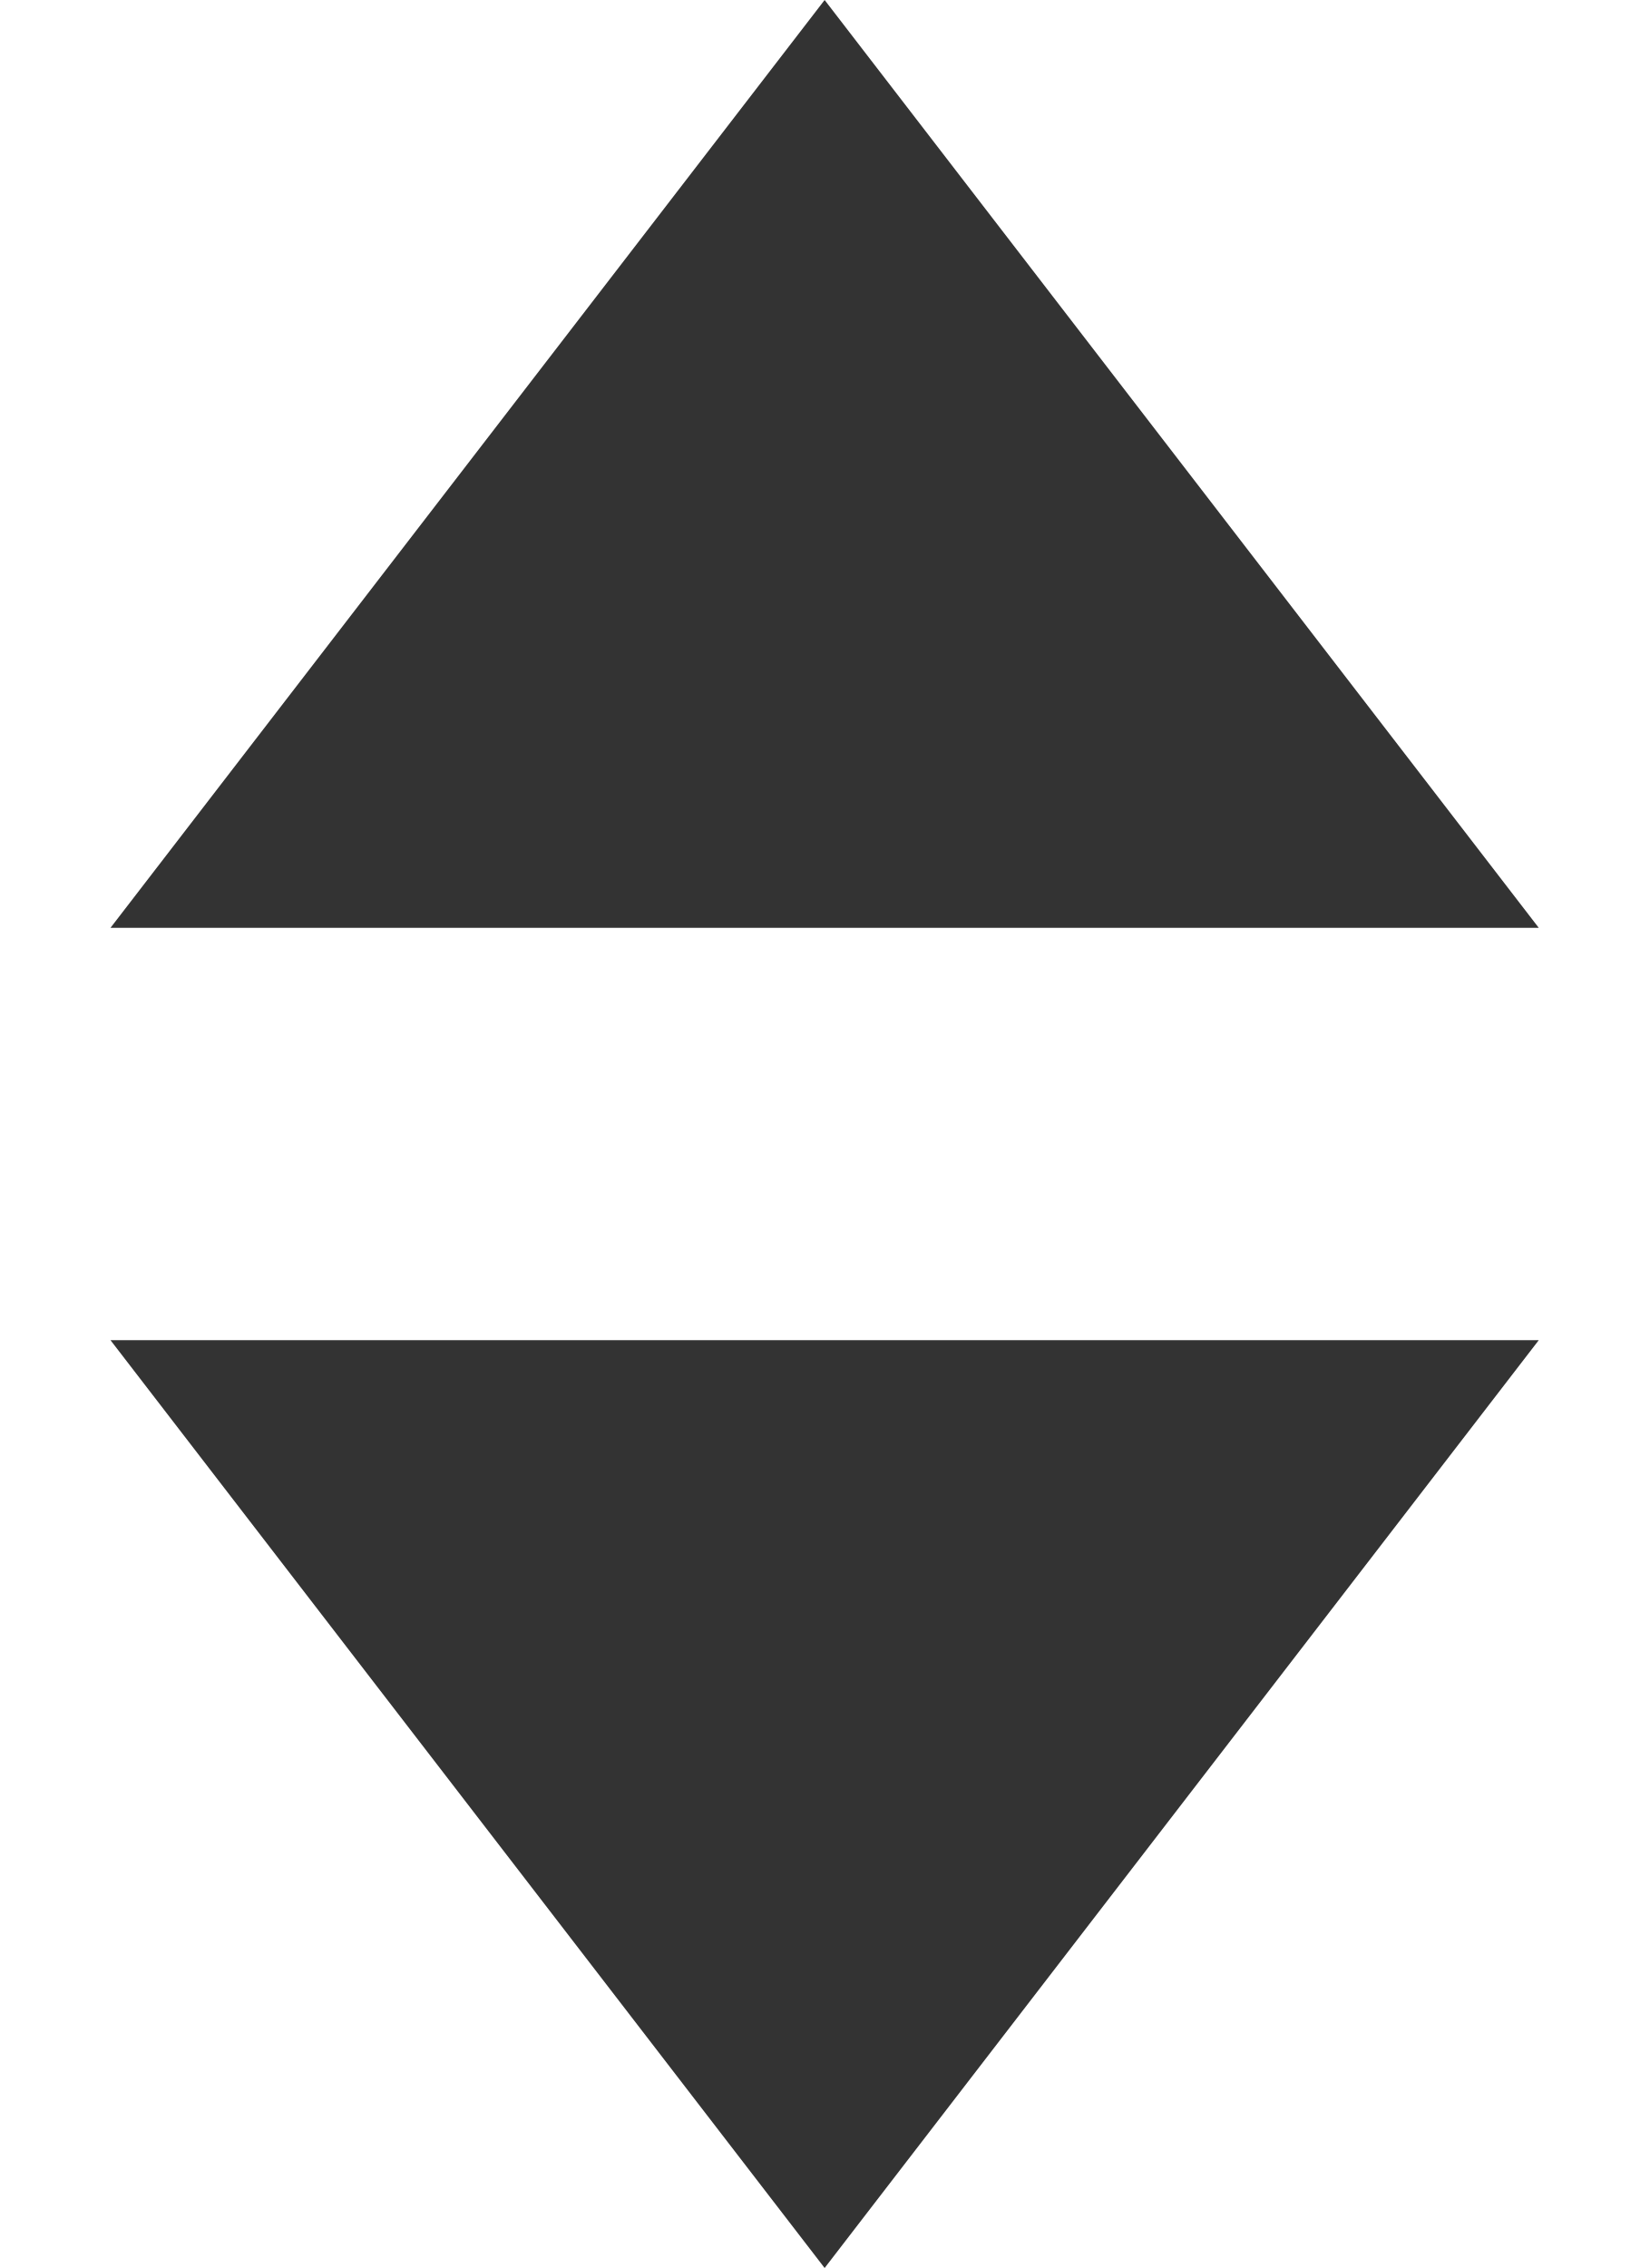
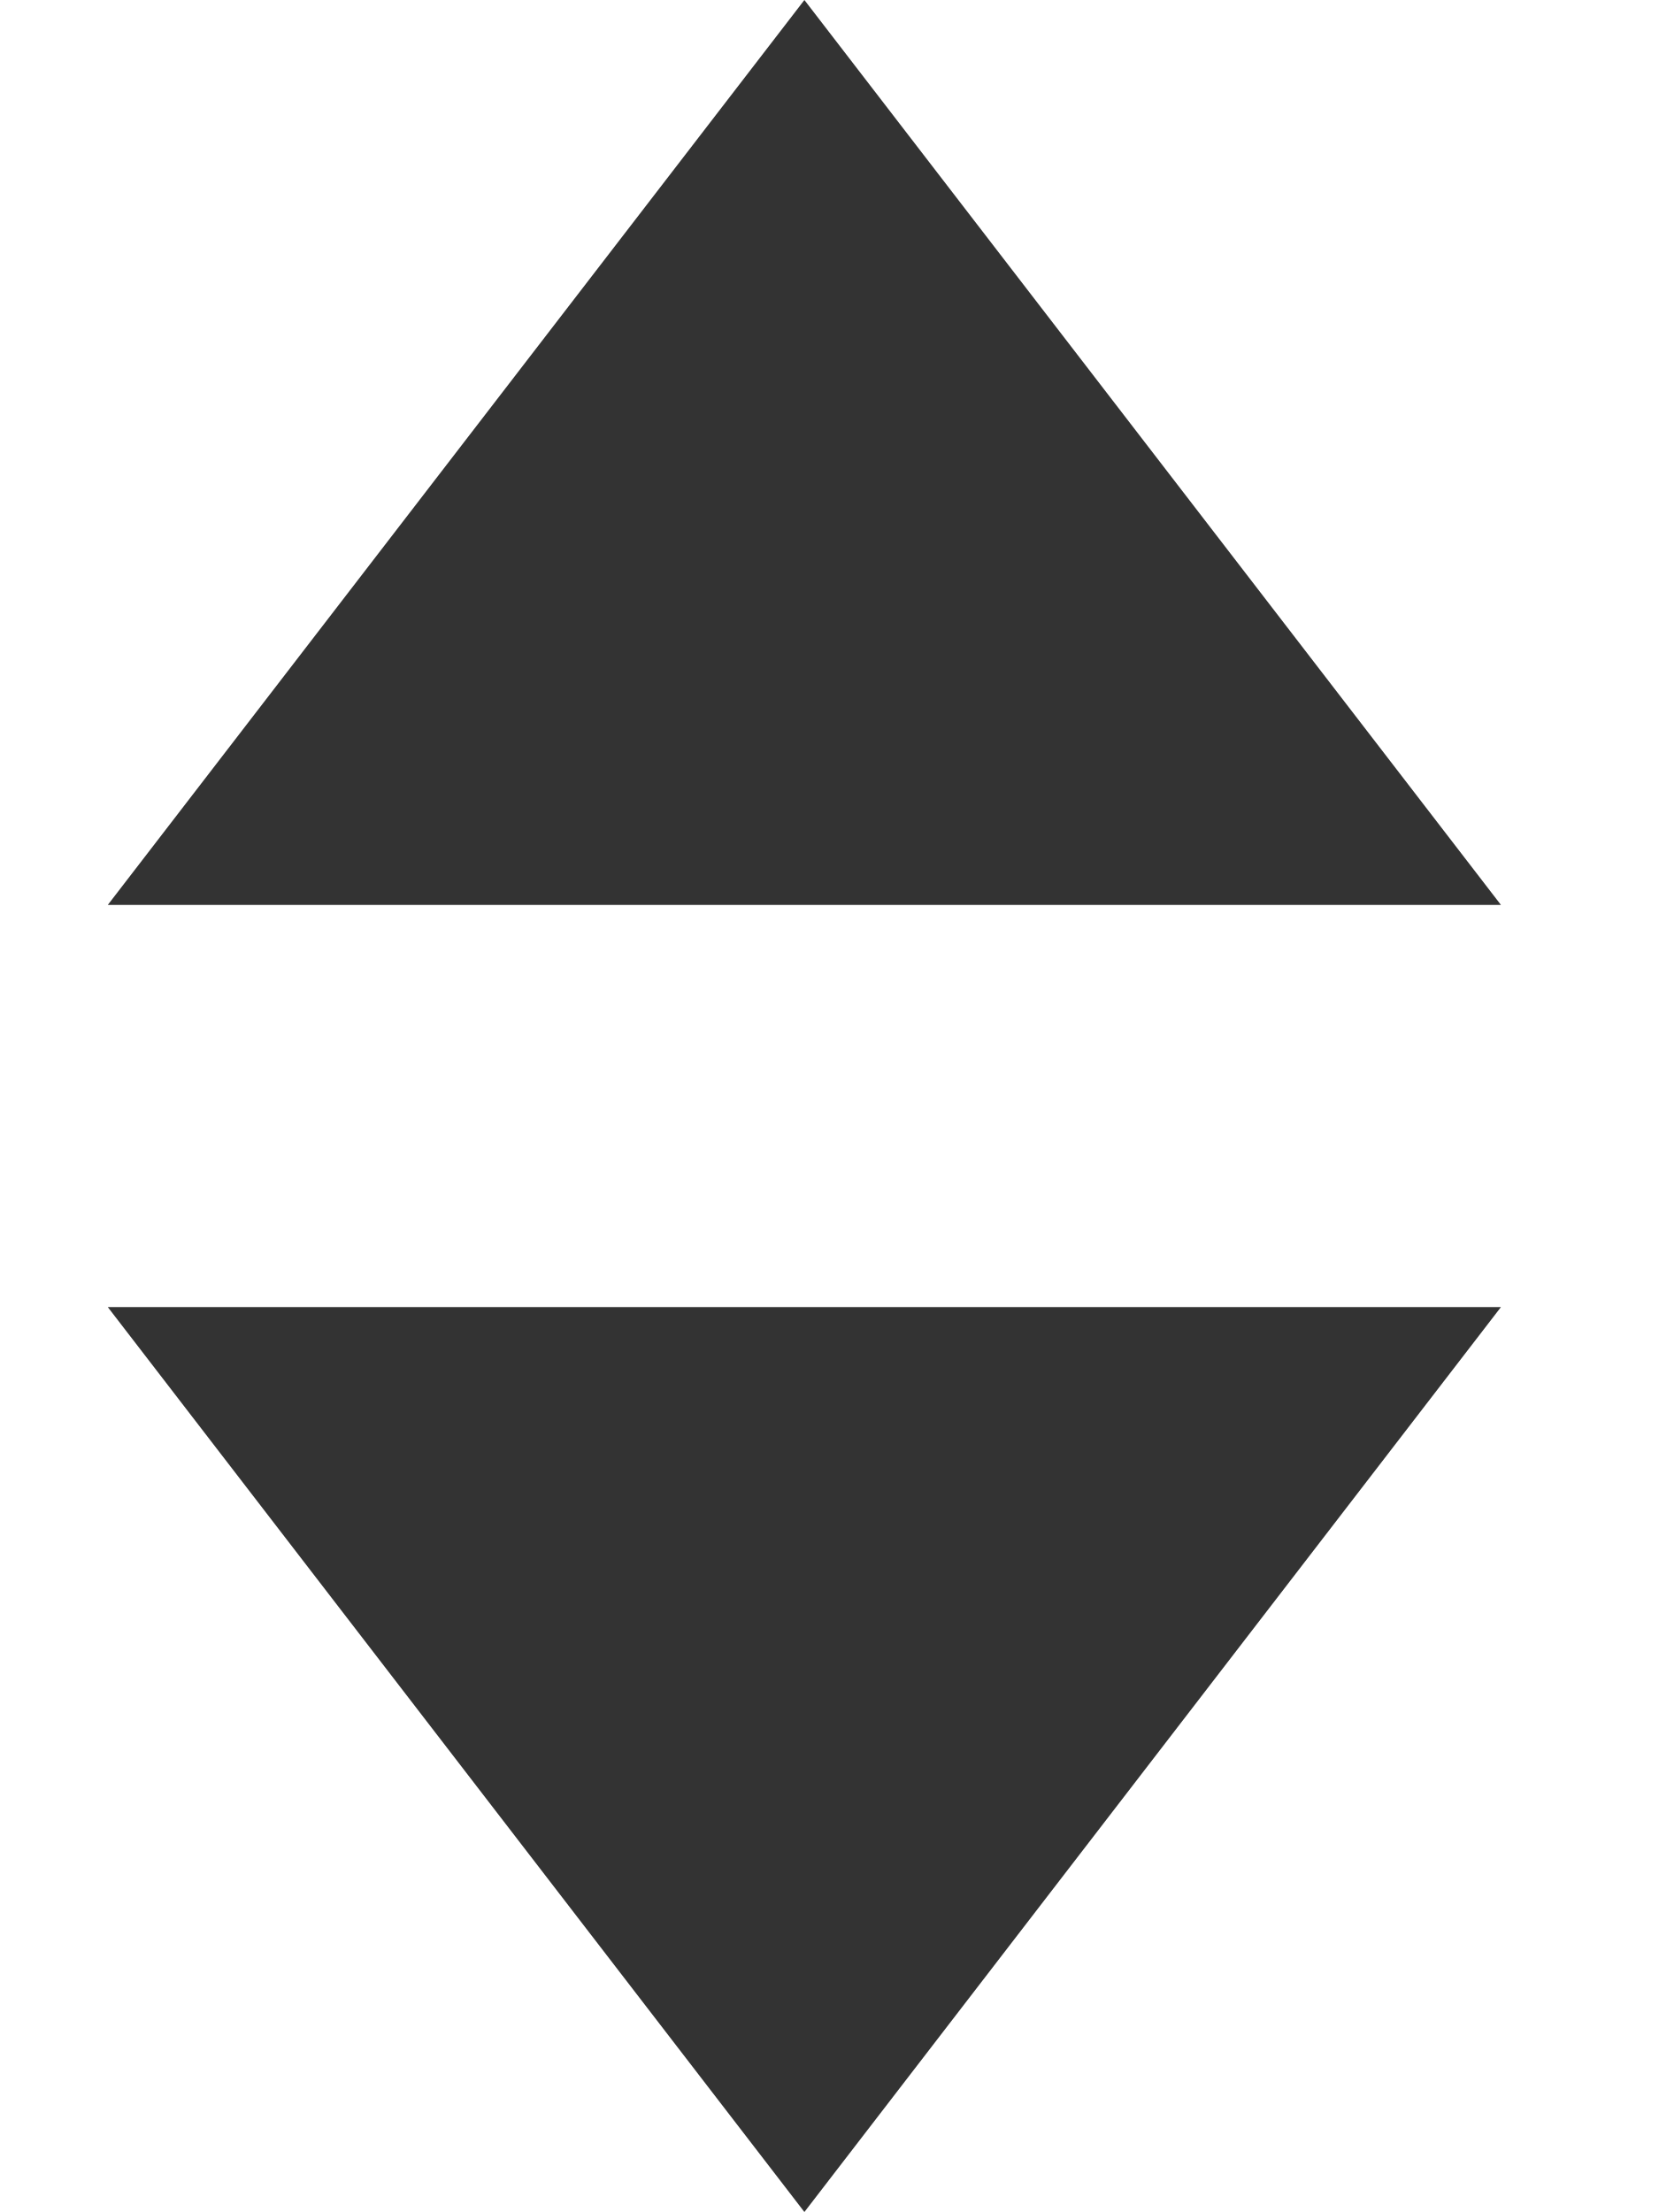
- <svg xmlns="http://www.w3.org/2000/svg" width="16" height="22" viewBox="0 0 16 22" fill="none">
-   <path d="M8 0L14.928 9H1.072L8 0Z" fill="#333333" />
-   <path d="M8 22L14.928 13H1.072L8 22Z" fill="#333333" />
+ <svg xmlns="http://www.w3.org/2000/svg" width="30" height="40" viewBox="0 0 30 40" fill="none">
+   <path d="M14.546 0L27.142 16.364H1.949L14.546 0Z" fill="#333333" />
+   <path d="M14.546 40L27.142 23.636H1.949L14.546 40Z" fill="#333333" />
</svg>
